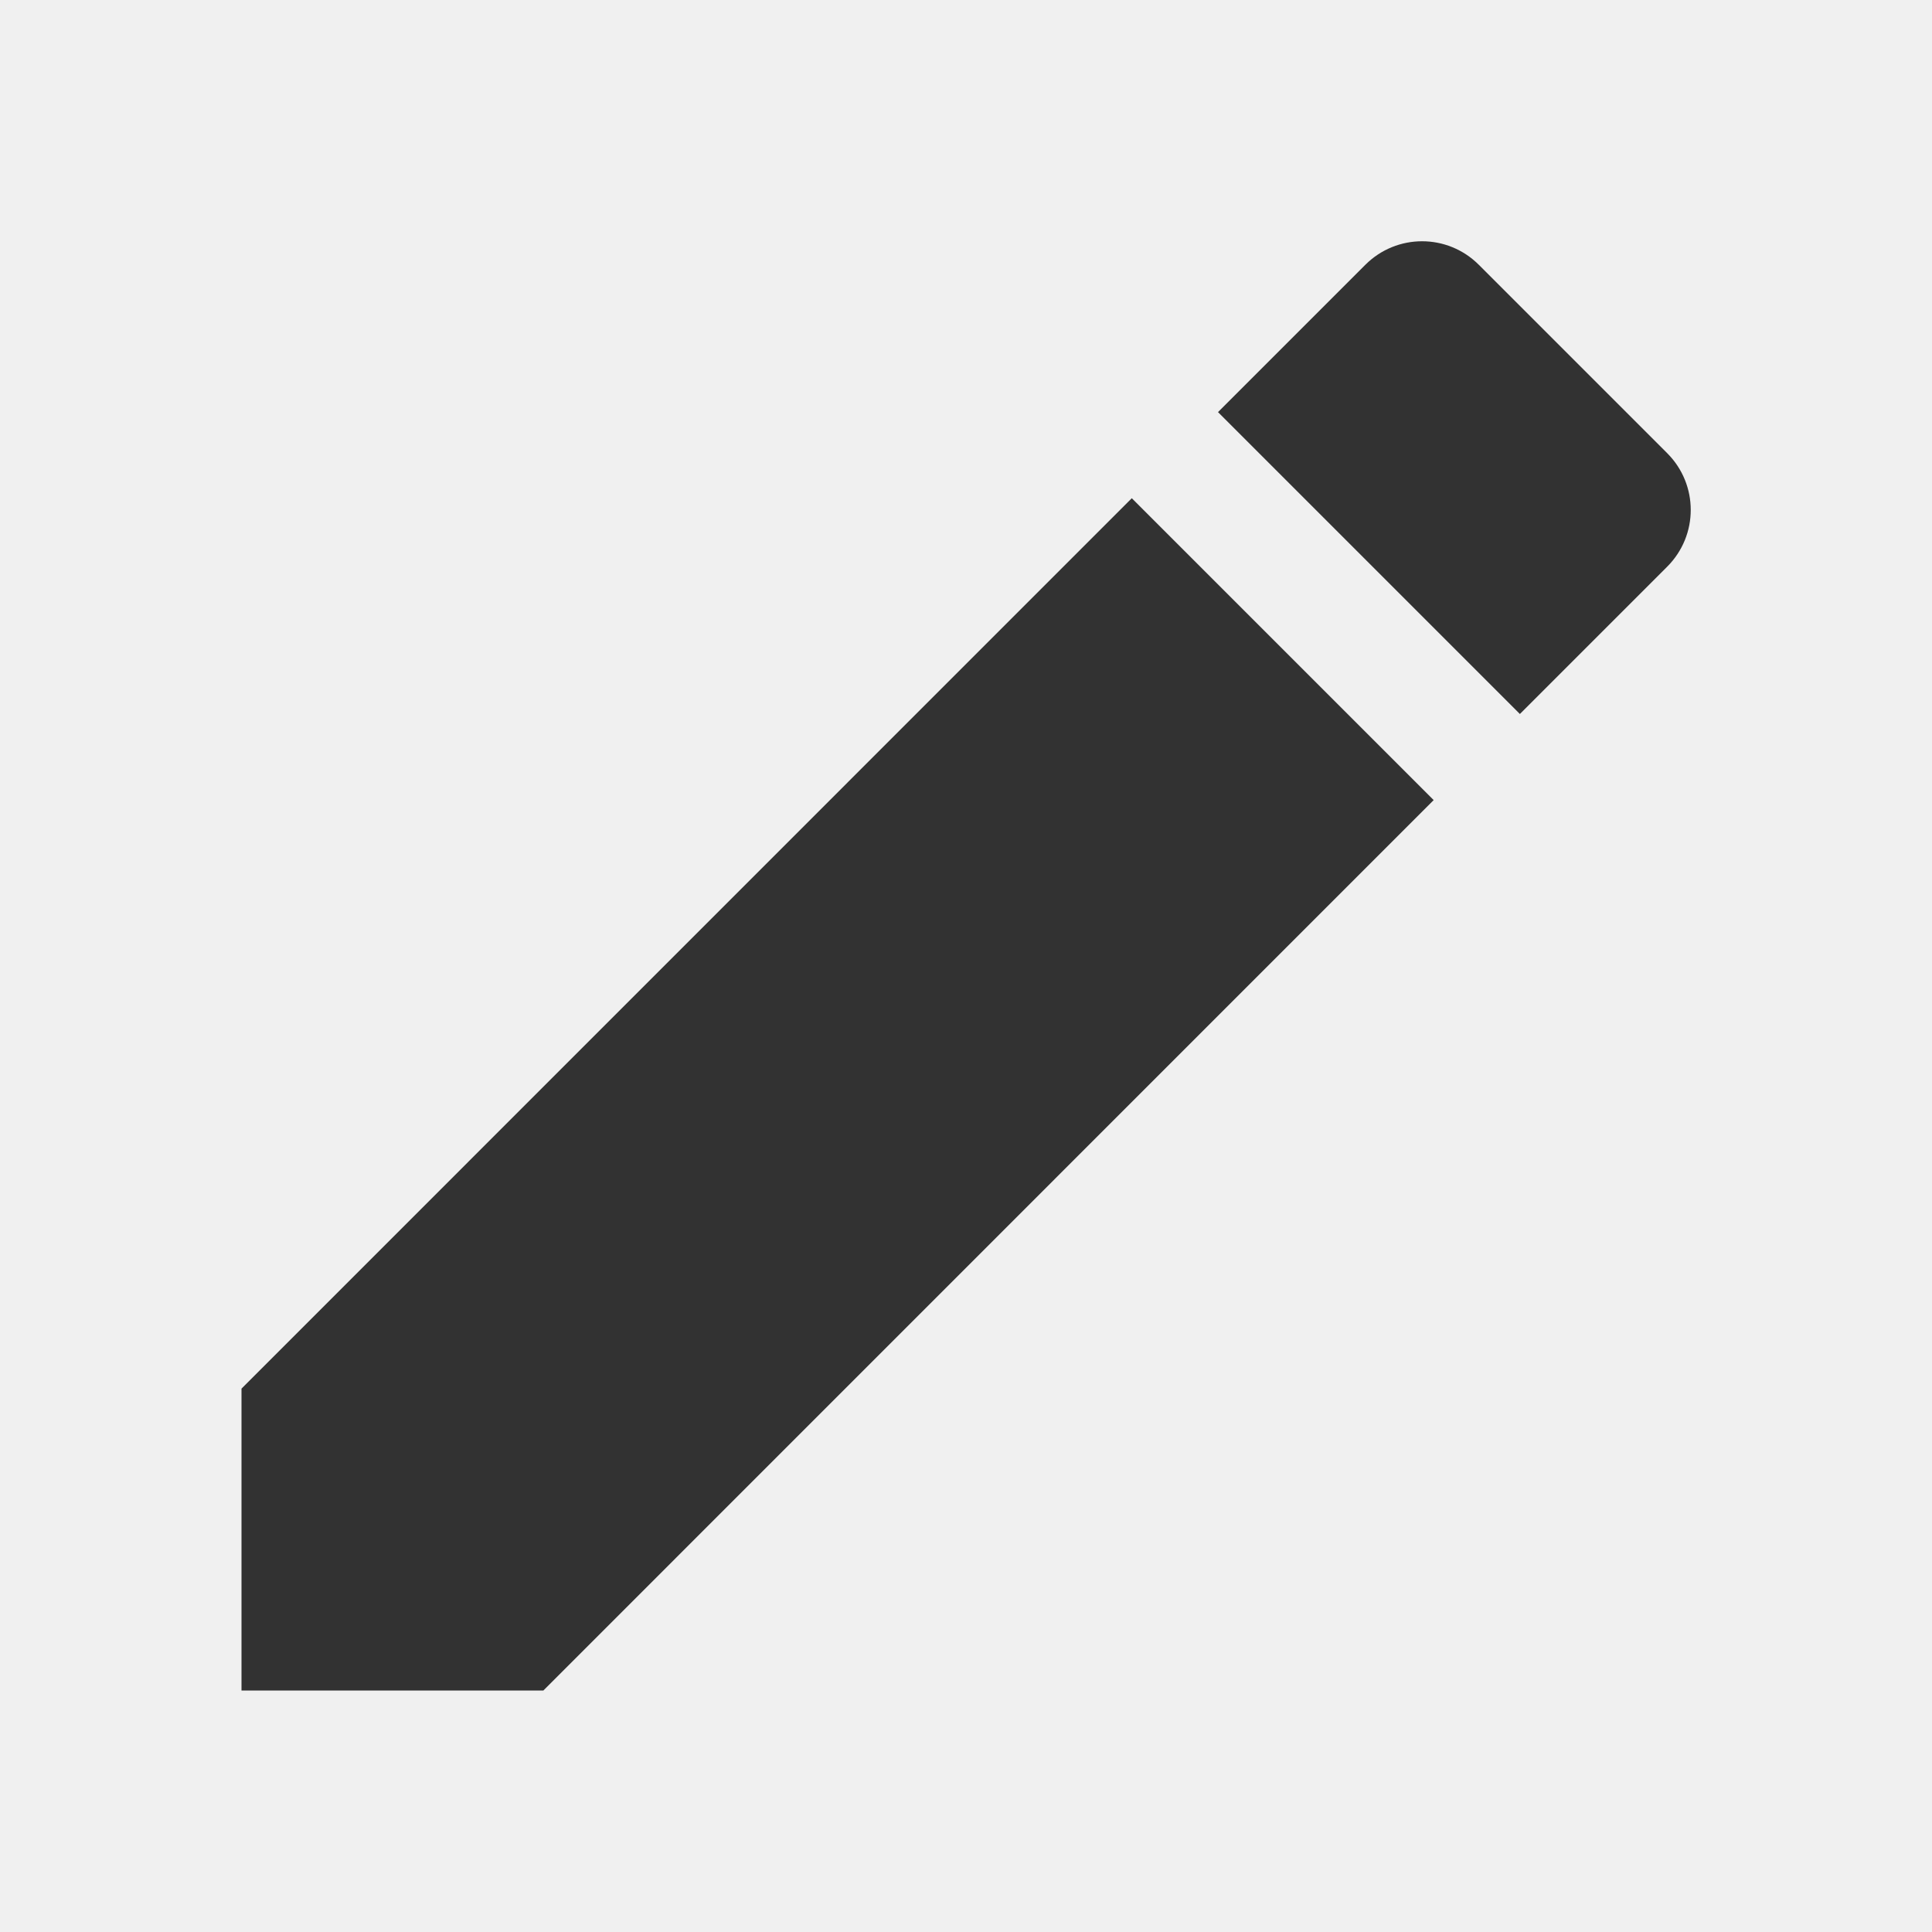
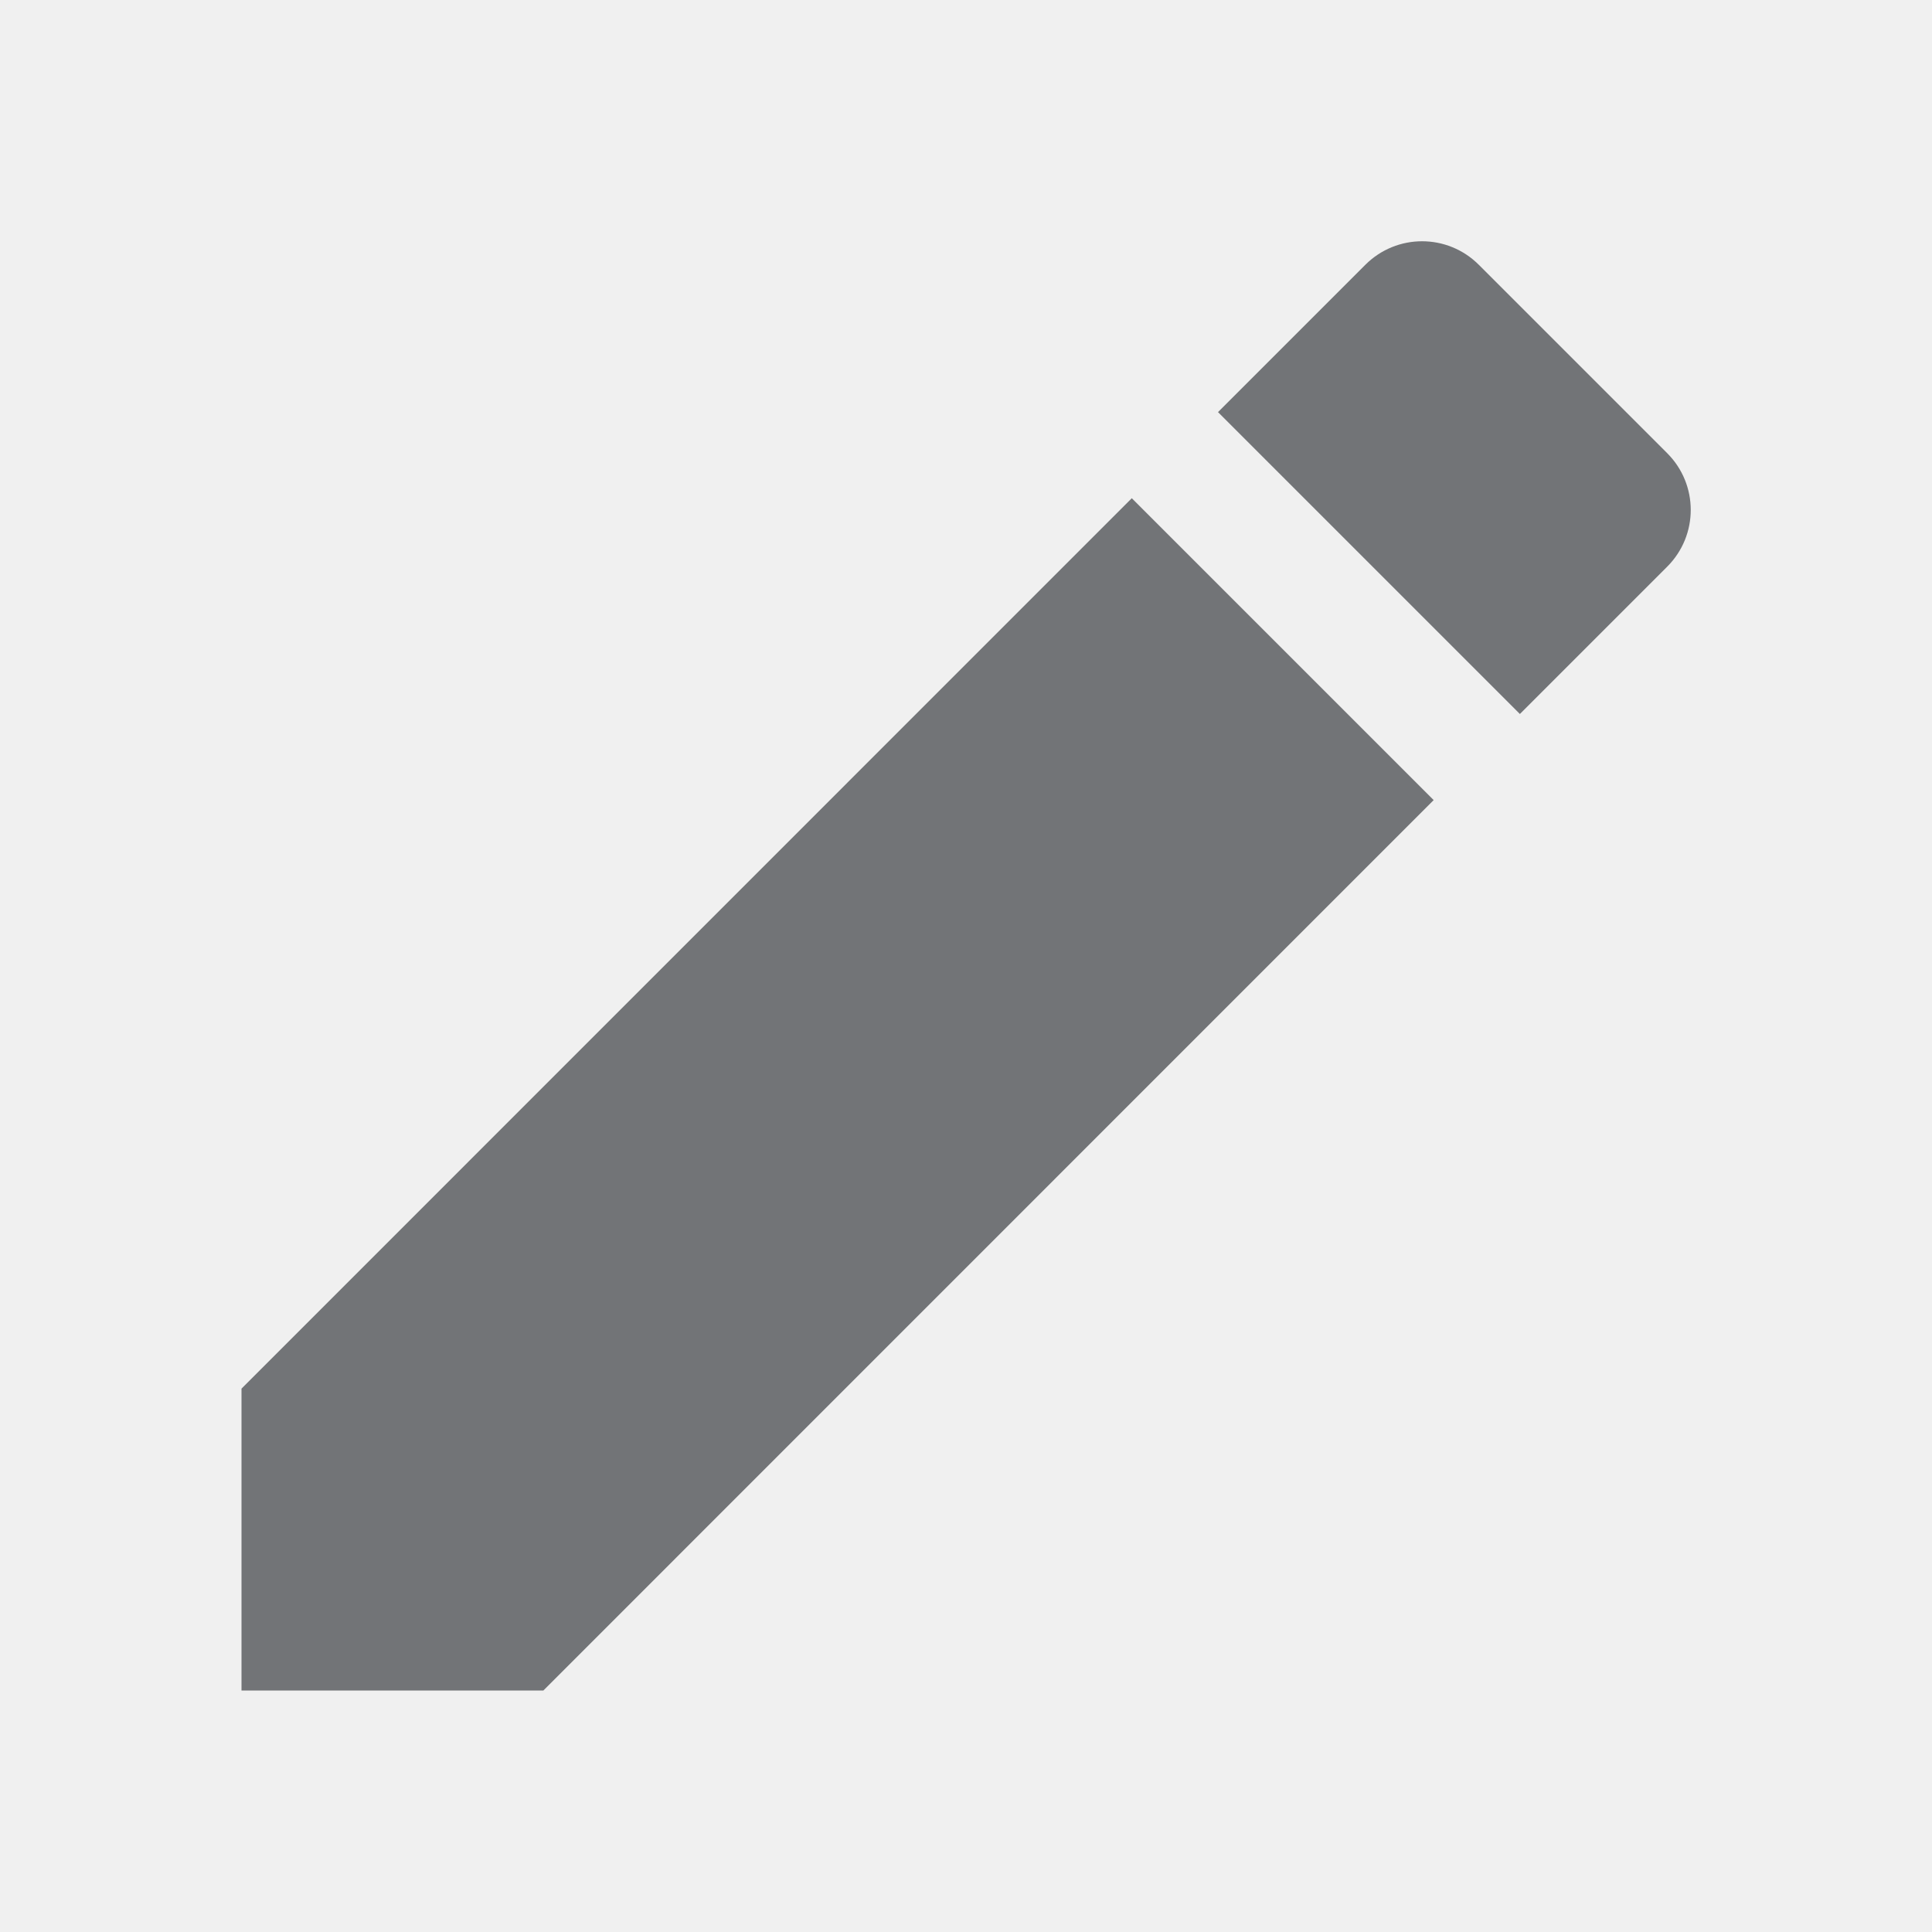
<svg xmlns="http://www.w3.org/2000/svg" width="16" height="16" viewBox="0 0 16 16" fill="none">
  <g id="edit" clip-path="url(#clip0_1148_4958)">
-     <path id="Vector" d="M2 11.5V14H4.5L11.873 6.626L9.373 4.126L2 11.5ZM13.807 4.693C14.067 4.433 14.067 4.013 13.807 3.753L12.247 2.193C11.987 1.933 11.567 1.933 11.307 2.193L10.087 3.413L12.587 5.913L13.807 4.693Z" fill="#323232" />
+     <path id="Vector" d="M2 11.5V14H4.5L11.873 6.626L9.373 4.126L2 11.5ZM13.807 4.693C14.067 4.433 14.067 4.013 13.807 3.753L12.247 2.193C11.987 1.933 11.567 1.933 11.307 2.193L10.087 3.413L12.587 5.913L13.807 4.693Z" fill="#727477" />
  </g>
  <defs>
    <clipPath id="clip0_1148_4958">
      <rect width="16" height="16" fill="white" />
    </clipPath>
  </defs>
</svg>
